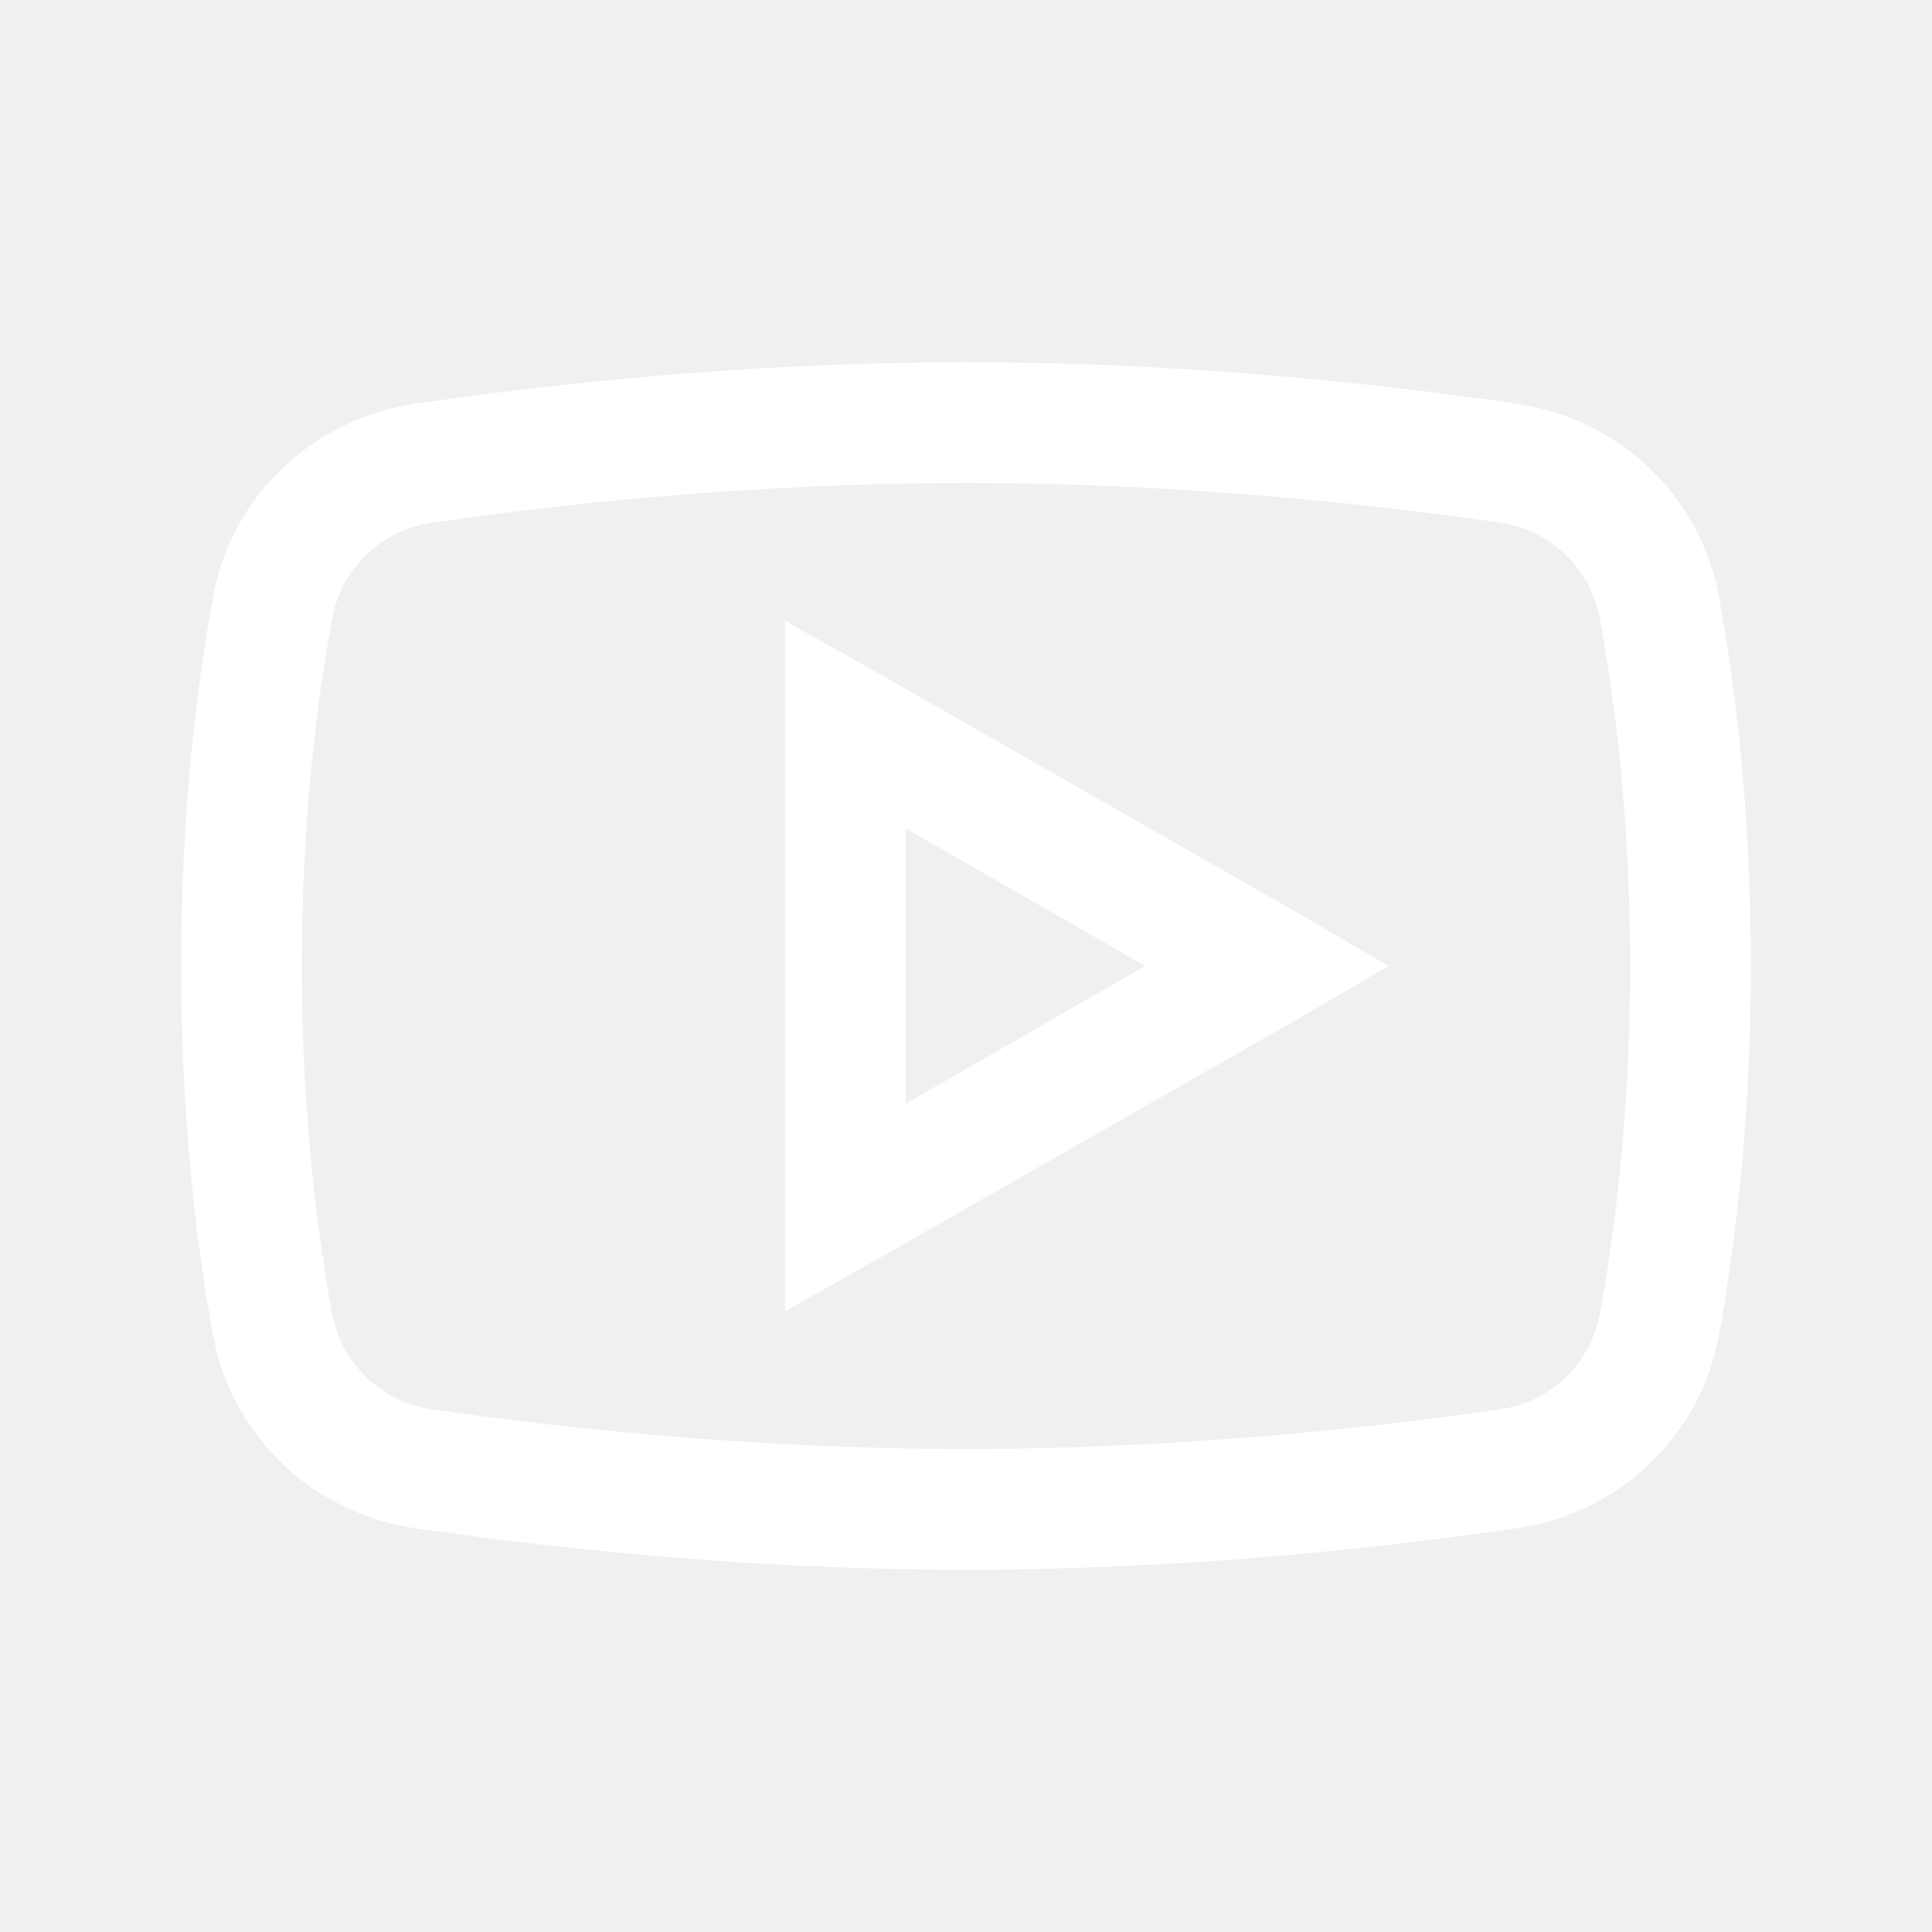
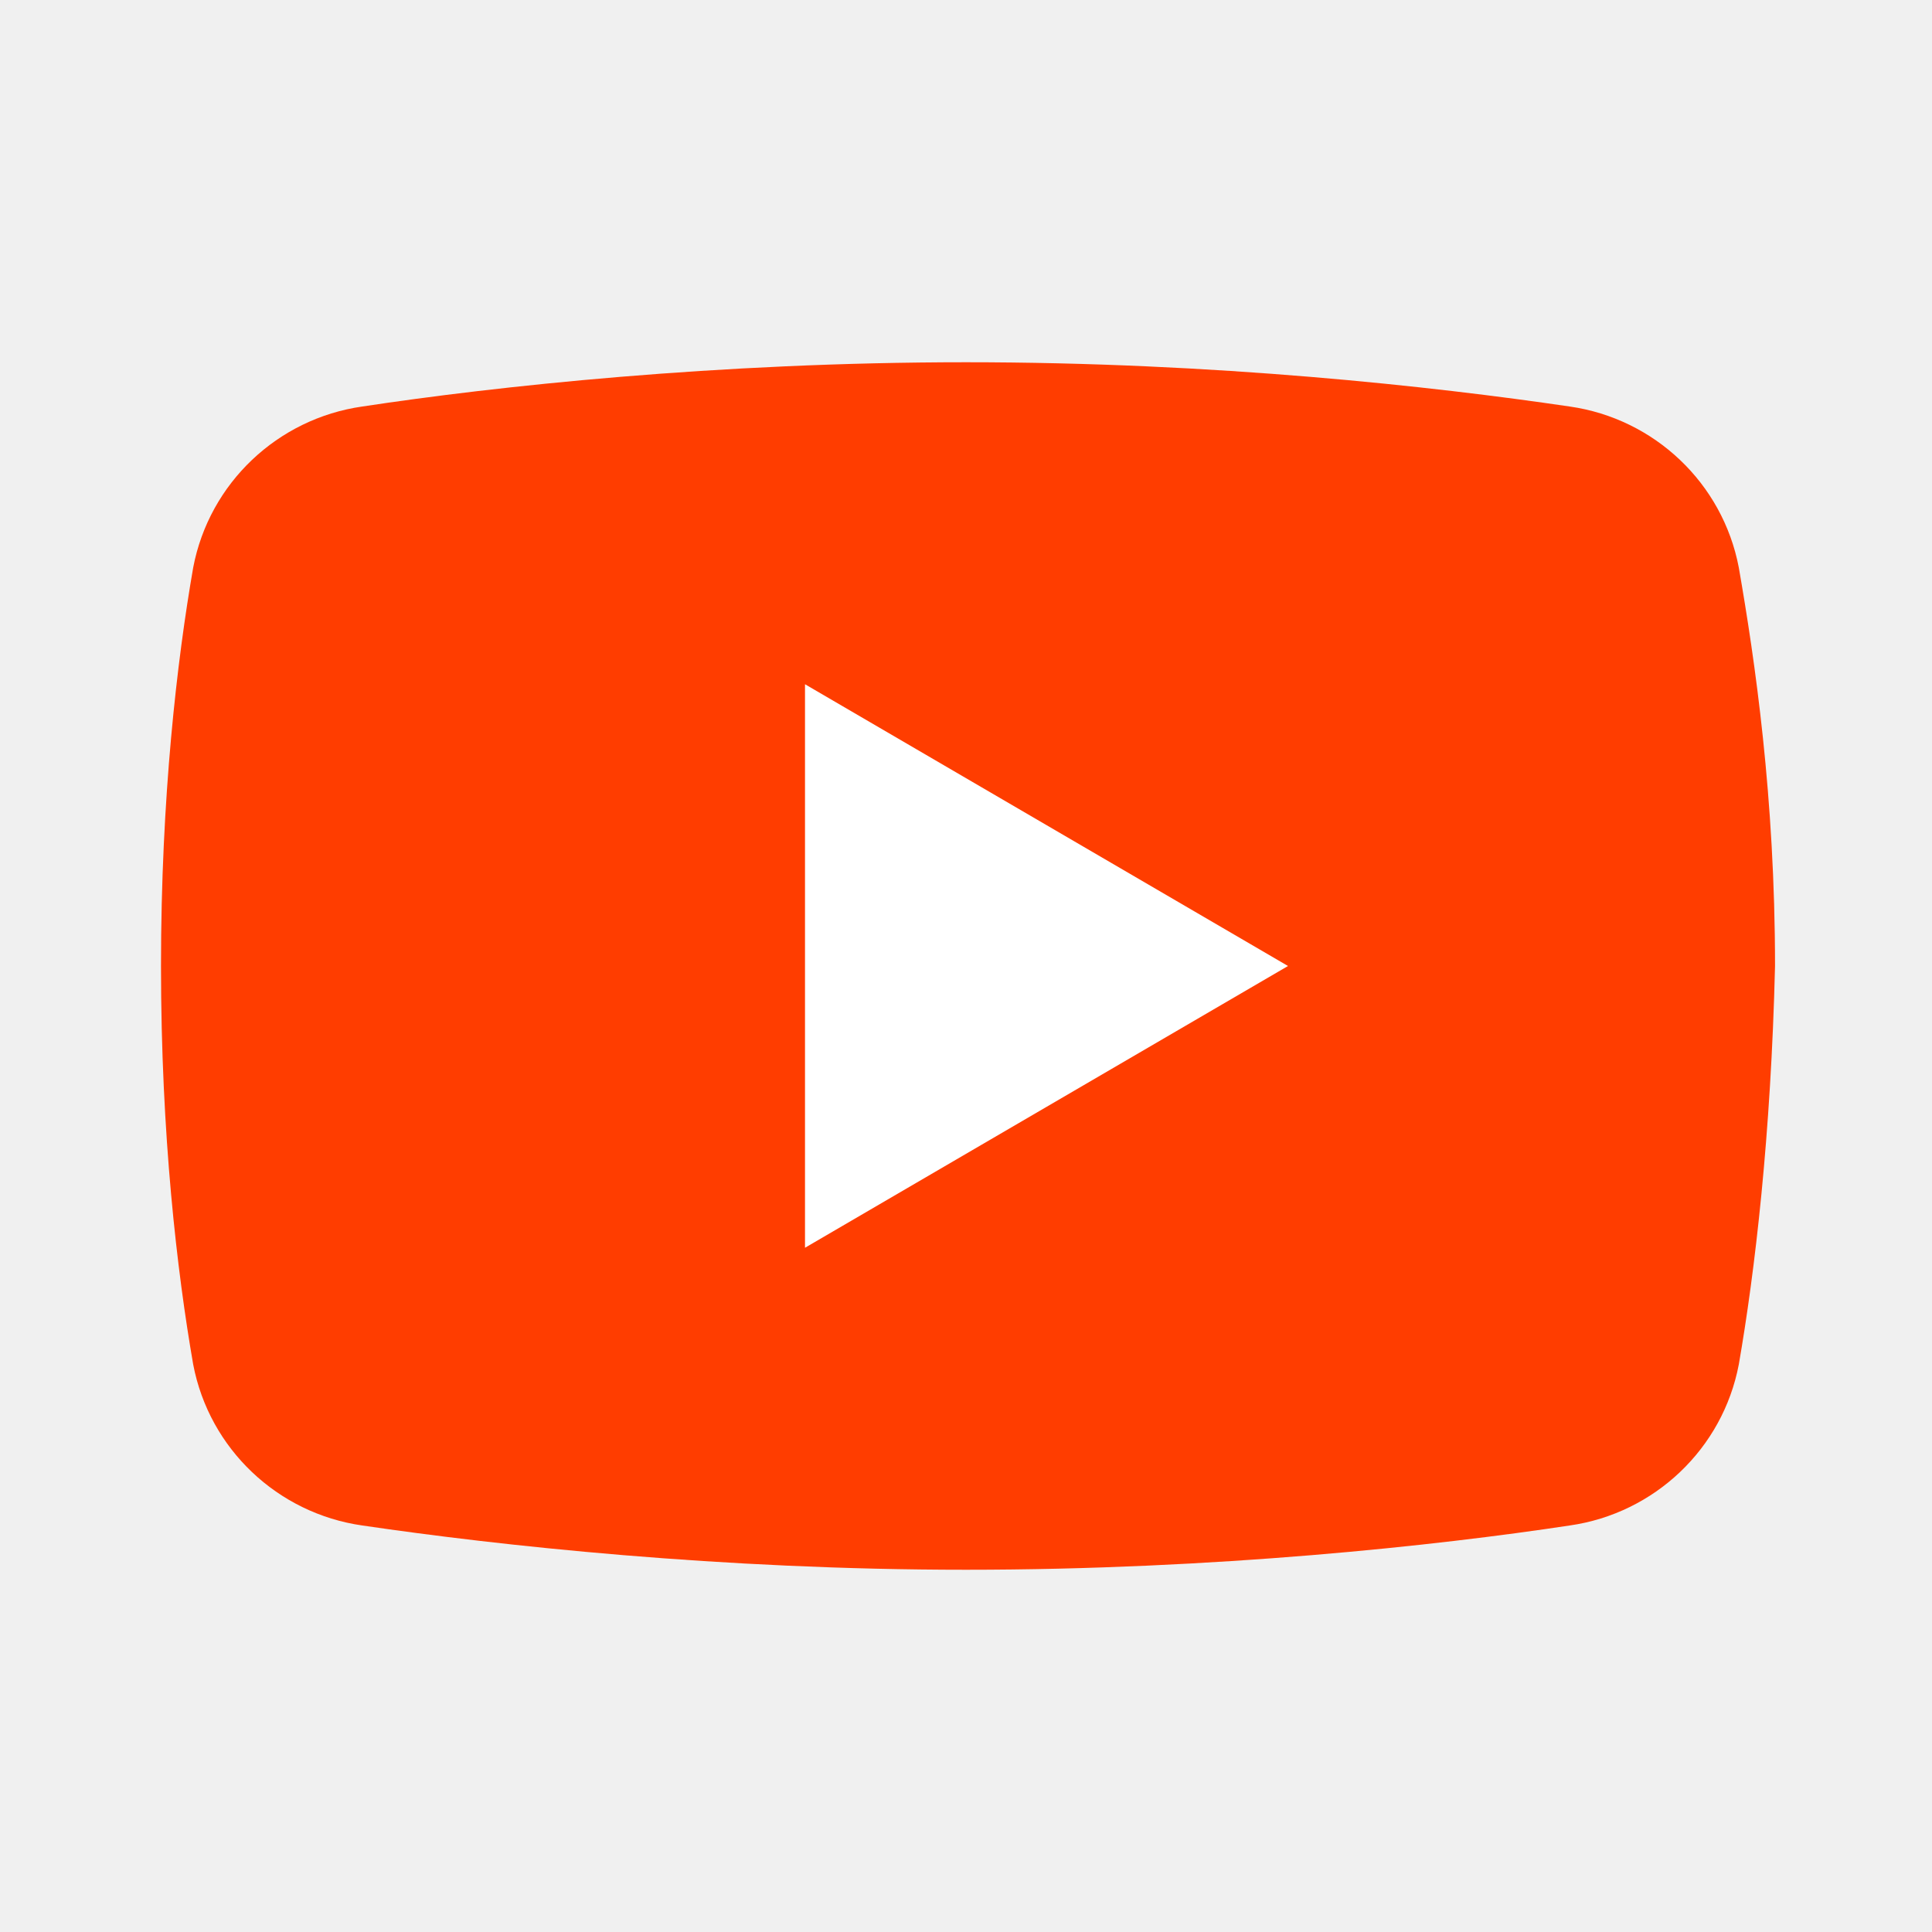
- <svg xmlns="http://www.w3.org/2000/svg" version="1.1" viewBox="0 0 192 192" width="32px" height="32px">
-   <g fill="none" fill-rule="nonzero" stroke="none" stroke-width="1" stroke-linecap="butt" stroke-linejoin="miter" stroke-miterlimit="10" stroke-dasharray="" stroke-dashoffset="0" font-family="none" font-weight="none" font-size="none" text-anchor="none" style="mix-blend-mode: normal">
-     <path d="M0,192v-192h192v192z" fill="none" />
-     <g fill="#ffffff">
-       <g id="surface1">
-         <path d="M96,36c-22.594,0 -42.562,2.344 -54.75,4.125c-10.078,1.477 -18.211,9.07 -20.062,19.125c-1.57,8.555 -3.188,21.07 -3.188,36.75c0,15.68 1.617,28.195 3.188,36.75c1.852,10.055 9.984,17.672 20.062,19.125c12.234,1.781 32.273,4.125 54.75,4.125c22.477,0 42.516,-2.344 54.75,-4.125c10.078,-1.453 18.211,-9.07 20.062,-19.125c1.57,-8.578 3.188,-21.117 3.188,-36.75c0,-15.633 -1.594,-28.172 -3.188,-36.75c-1.852,-10.055 -9.984,-17.648 -20.062,-19.125c-12.188,-1.781 -32.156,-4.125 -54.75,-4.125zM96,48c21.797,0 41.273,2.227 53.062,3.938c5.062,0.75 9.023,4.57 9.938,9.562c1.453,7.922 3,19.664 3,34.5c0,14.812 -1.547,26.578 -3,34.5c-0.914,4.992 -4.852,8.836 -9.938,9.562c-11.836,1.711 -31.406,3.938 -53.062,3.938c-21.656,0 -41.25,-2.227 -53.062,-3.938c-5.062,-0.727 -9.023,-4.57 -9.938,-9.562c-1.453,-7.922 -3,-19.641 -3,-34.5c0,-14.883 1.547,-26.578 3,-34.5c0.914,-4.992 4.852,-8.812 9.938,-9.562c11.766,-1.711 31.266,-3.938 53.062,-3.938zM78,61.688v68.625l9,-5.062l42,-24l9,-5.25l-9,-5.25l-42,-24zM90,82.312l23.812,13.688l-23.812,13.688z" />
-       </g>
-     </g>
-   </g>
+ <svg xmlns="http://www.w3.org/2000/svg" x="0px" y="0px" width="35" height="35" viewBox="0 0 48 48" style=" fill:#000000;">
+   <path fill="#FF3D00" d="M43.2,33.9c-0.4,2.1-2.1,3.7-4.2,4c-3.3,0.5-8.8,1.1-15,1.1c-6.1,0-11.6-0.6-15-1.1c-2.1-0.3-3.8-1.9-4.2-4C4.4,31.6,4,28.2,4,24c0-4.2,0.4-7.6,0.8-9.9c0.4-2.1,2.1-3.7,4.2-4C12.3,9.6,17.8,9,24,9c6.2,0,11.6,0.6,15,1.1c2.1,0.3,3.8,1.9,4.2,4c0.4,2.3,0.9,5.7,0.9,9.9C44,28.2,43.6,31.6,43.2,33.9z" />
+   <path fill="#FFF" d="M20 31L20 17 32 24z" />
</svg>
